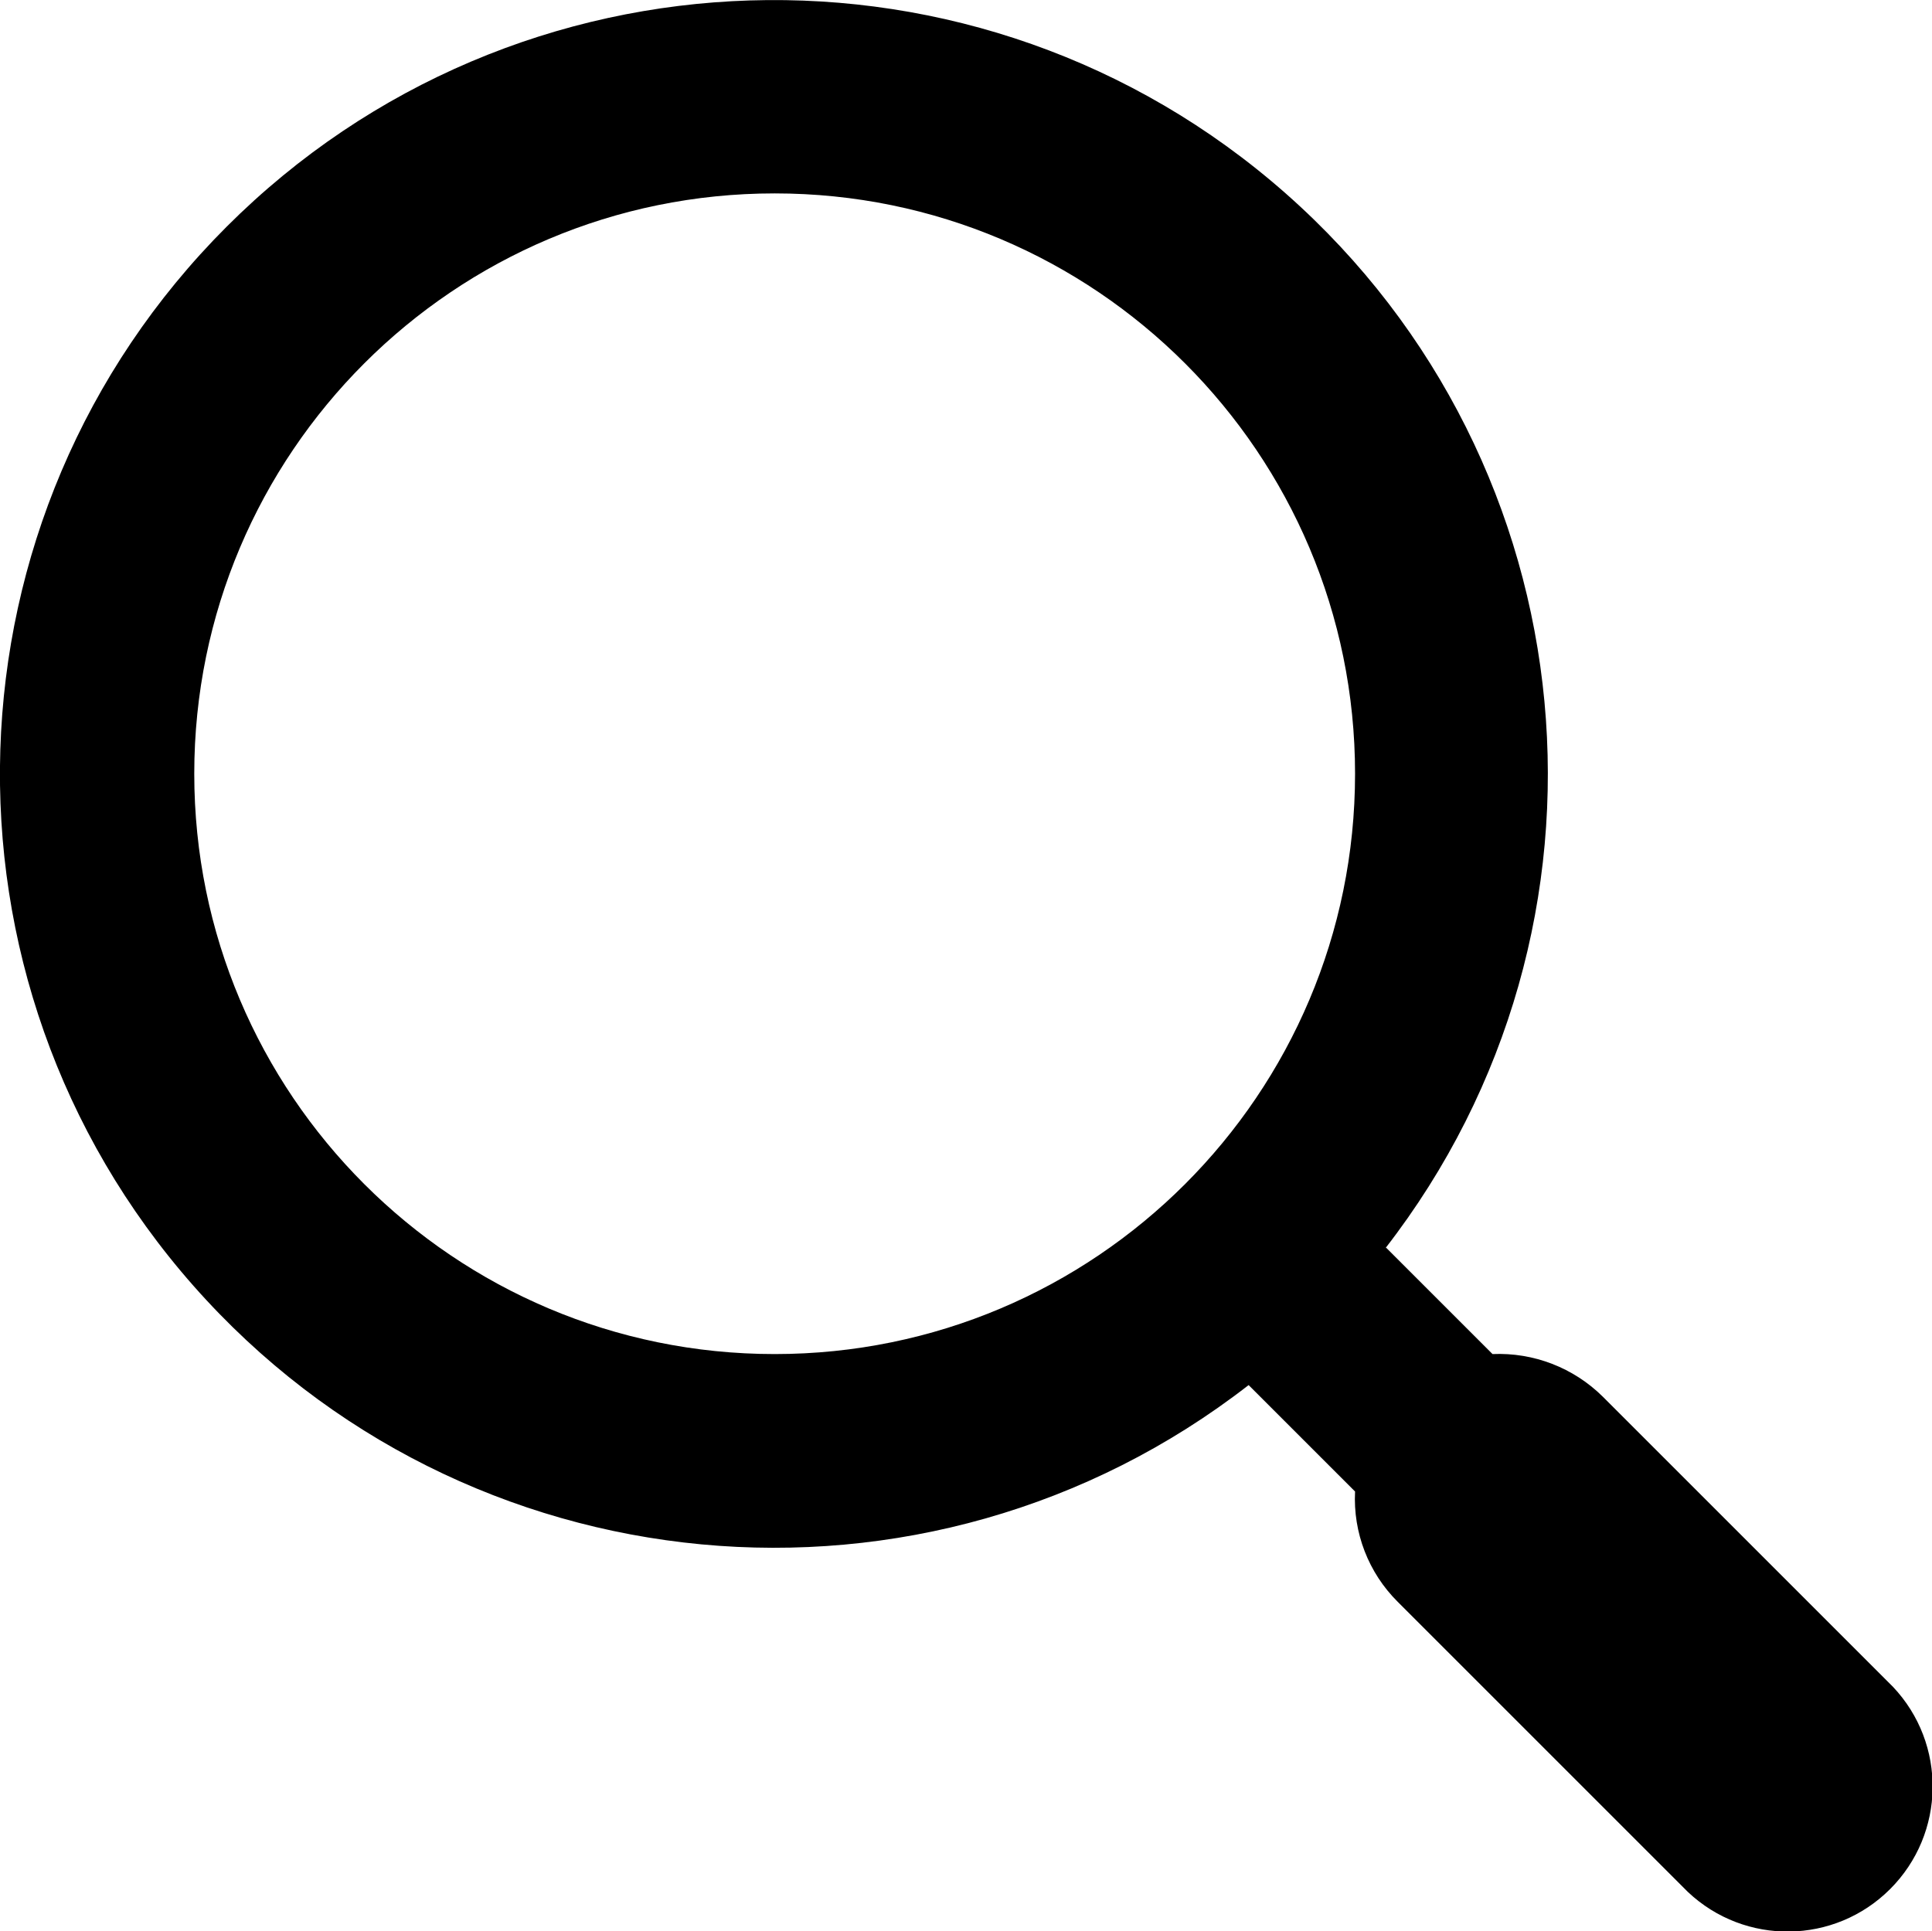
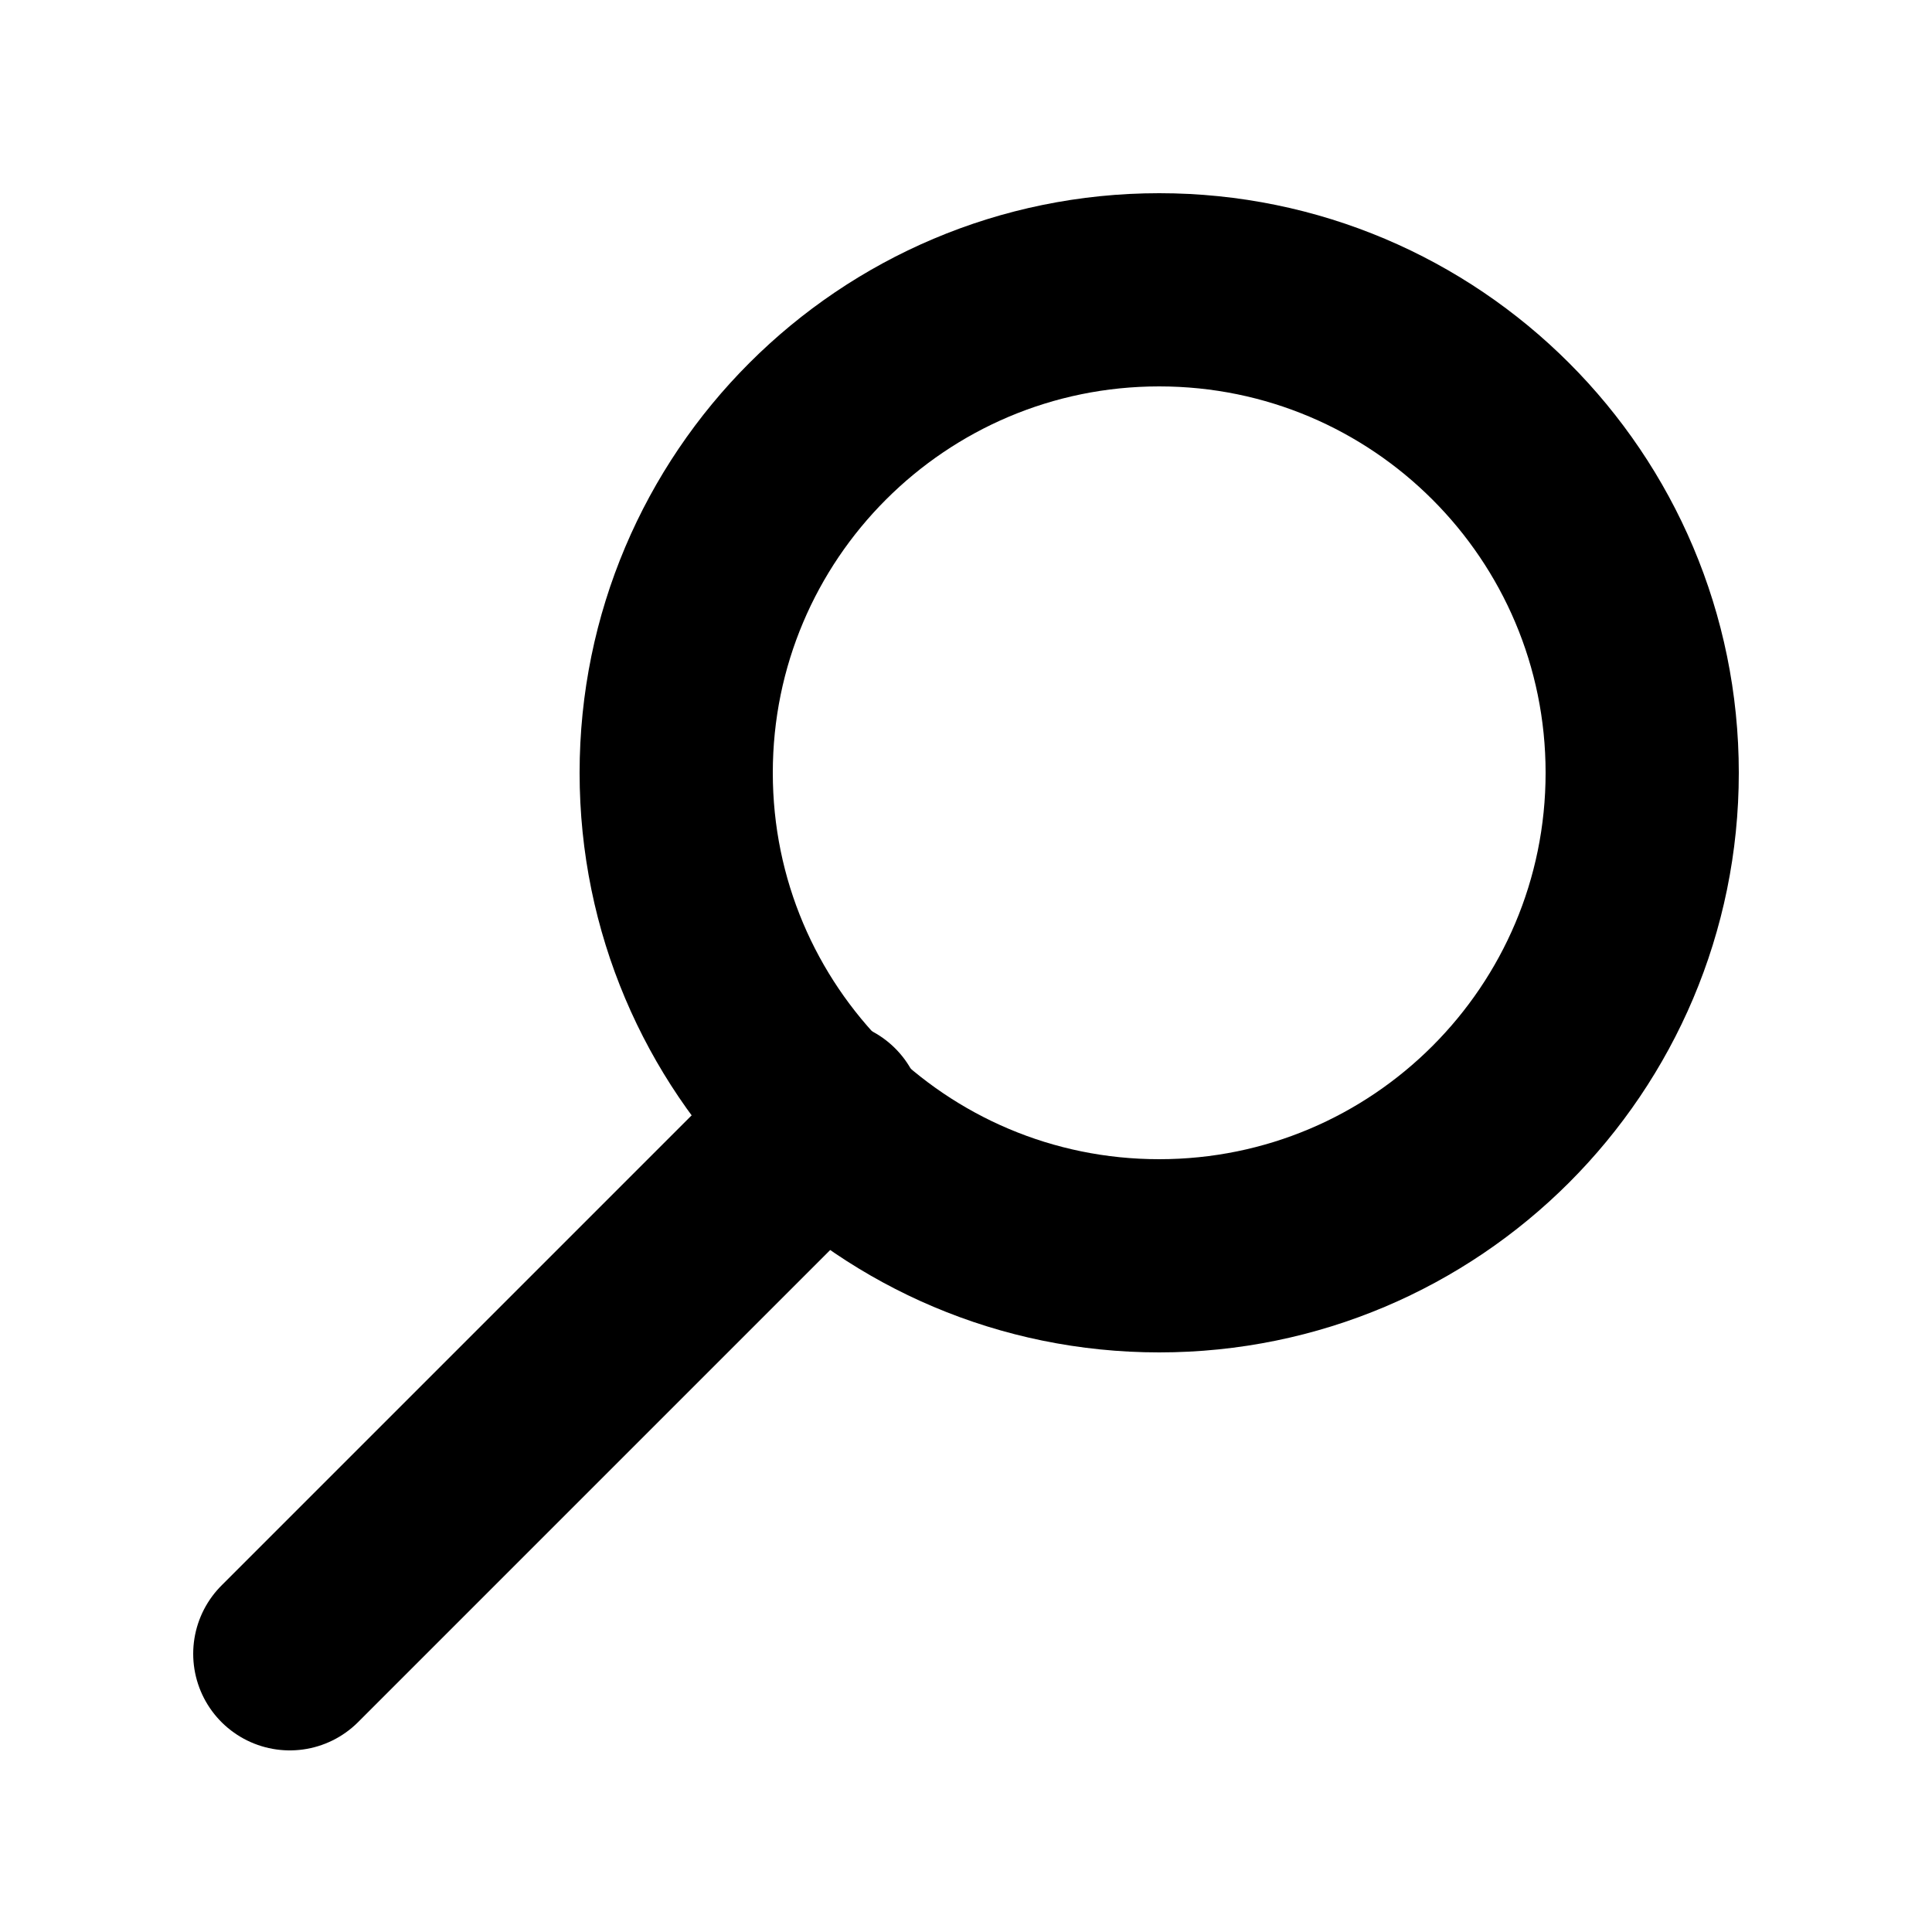
- <svg xmlns="http://www.w3.org/2000/svg" width="16.191" height="16.183" viewBox="0 0 16.191 16.183">
-   <path id="search" d="M13.608,12.459l.892.892a1.237,1.237,0,0,1,.924.357l2.432,2.432a1.216,1.216,0,0,1-1.719,1.719l-2.432-2.432a1.216,1.216,0,0,1-.357-.924l-.892-.892A6.486,6.486,0,1,1,13.6,12.467Zm-5.124.892A4.864,4.864,0,1,0,3.62,8.486,4.864,4.864,0,0,0,8.484,13.351Z" transform="translate(-1.992 -2.002)" fill="currentColor" />
+ <svg xmlns="http://www.w3.org/2000/svg" id="Designs" viewBox="0 0 20 20">
+   <defs>
+     <style>.cls-1 {
+ 		fill: none;
+ 		stroke: currentColor;
+ 		stroke-linecap: round;
+ 		stroke-linejoin: round;
+ 		stroke-width: 2px;
+ 	}
+ </style>
+   </defs>
+   <line class="cls-1" x1="8.56" y1="11.56" x2="3" y2="17.12" />
+   <circle class="cls-1" cx="12" cy="8" r="5" />
</svg>
